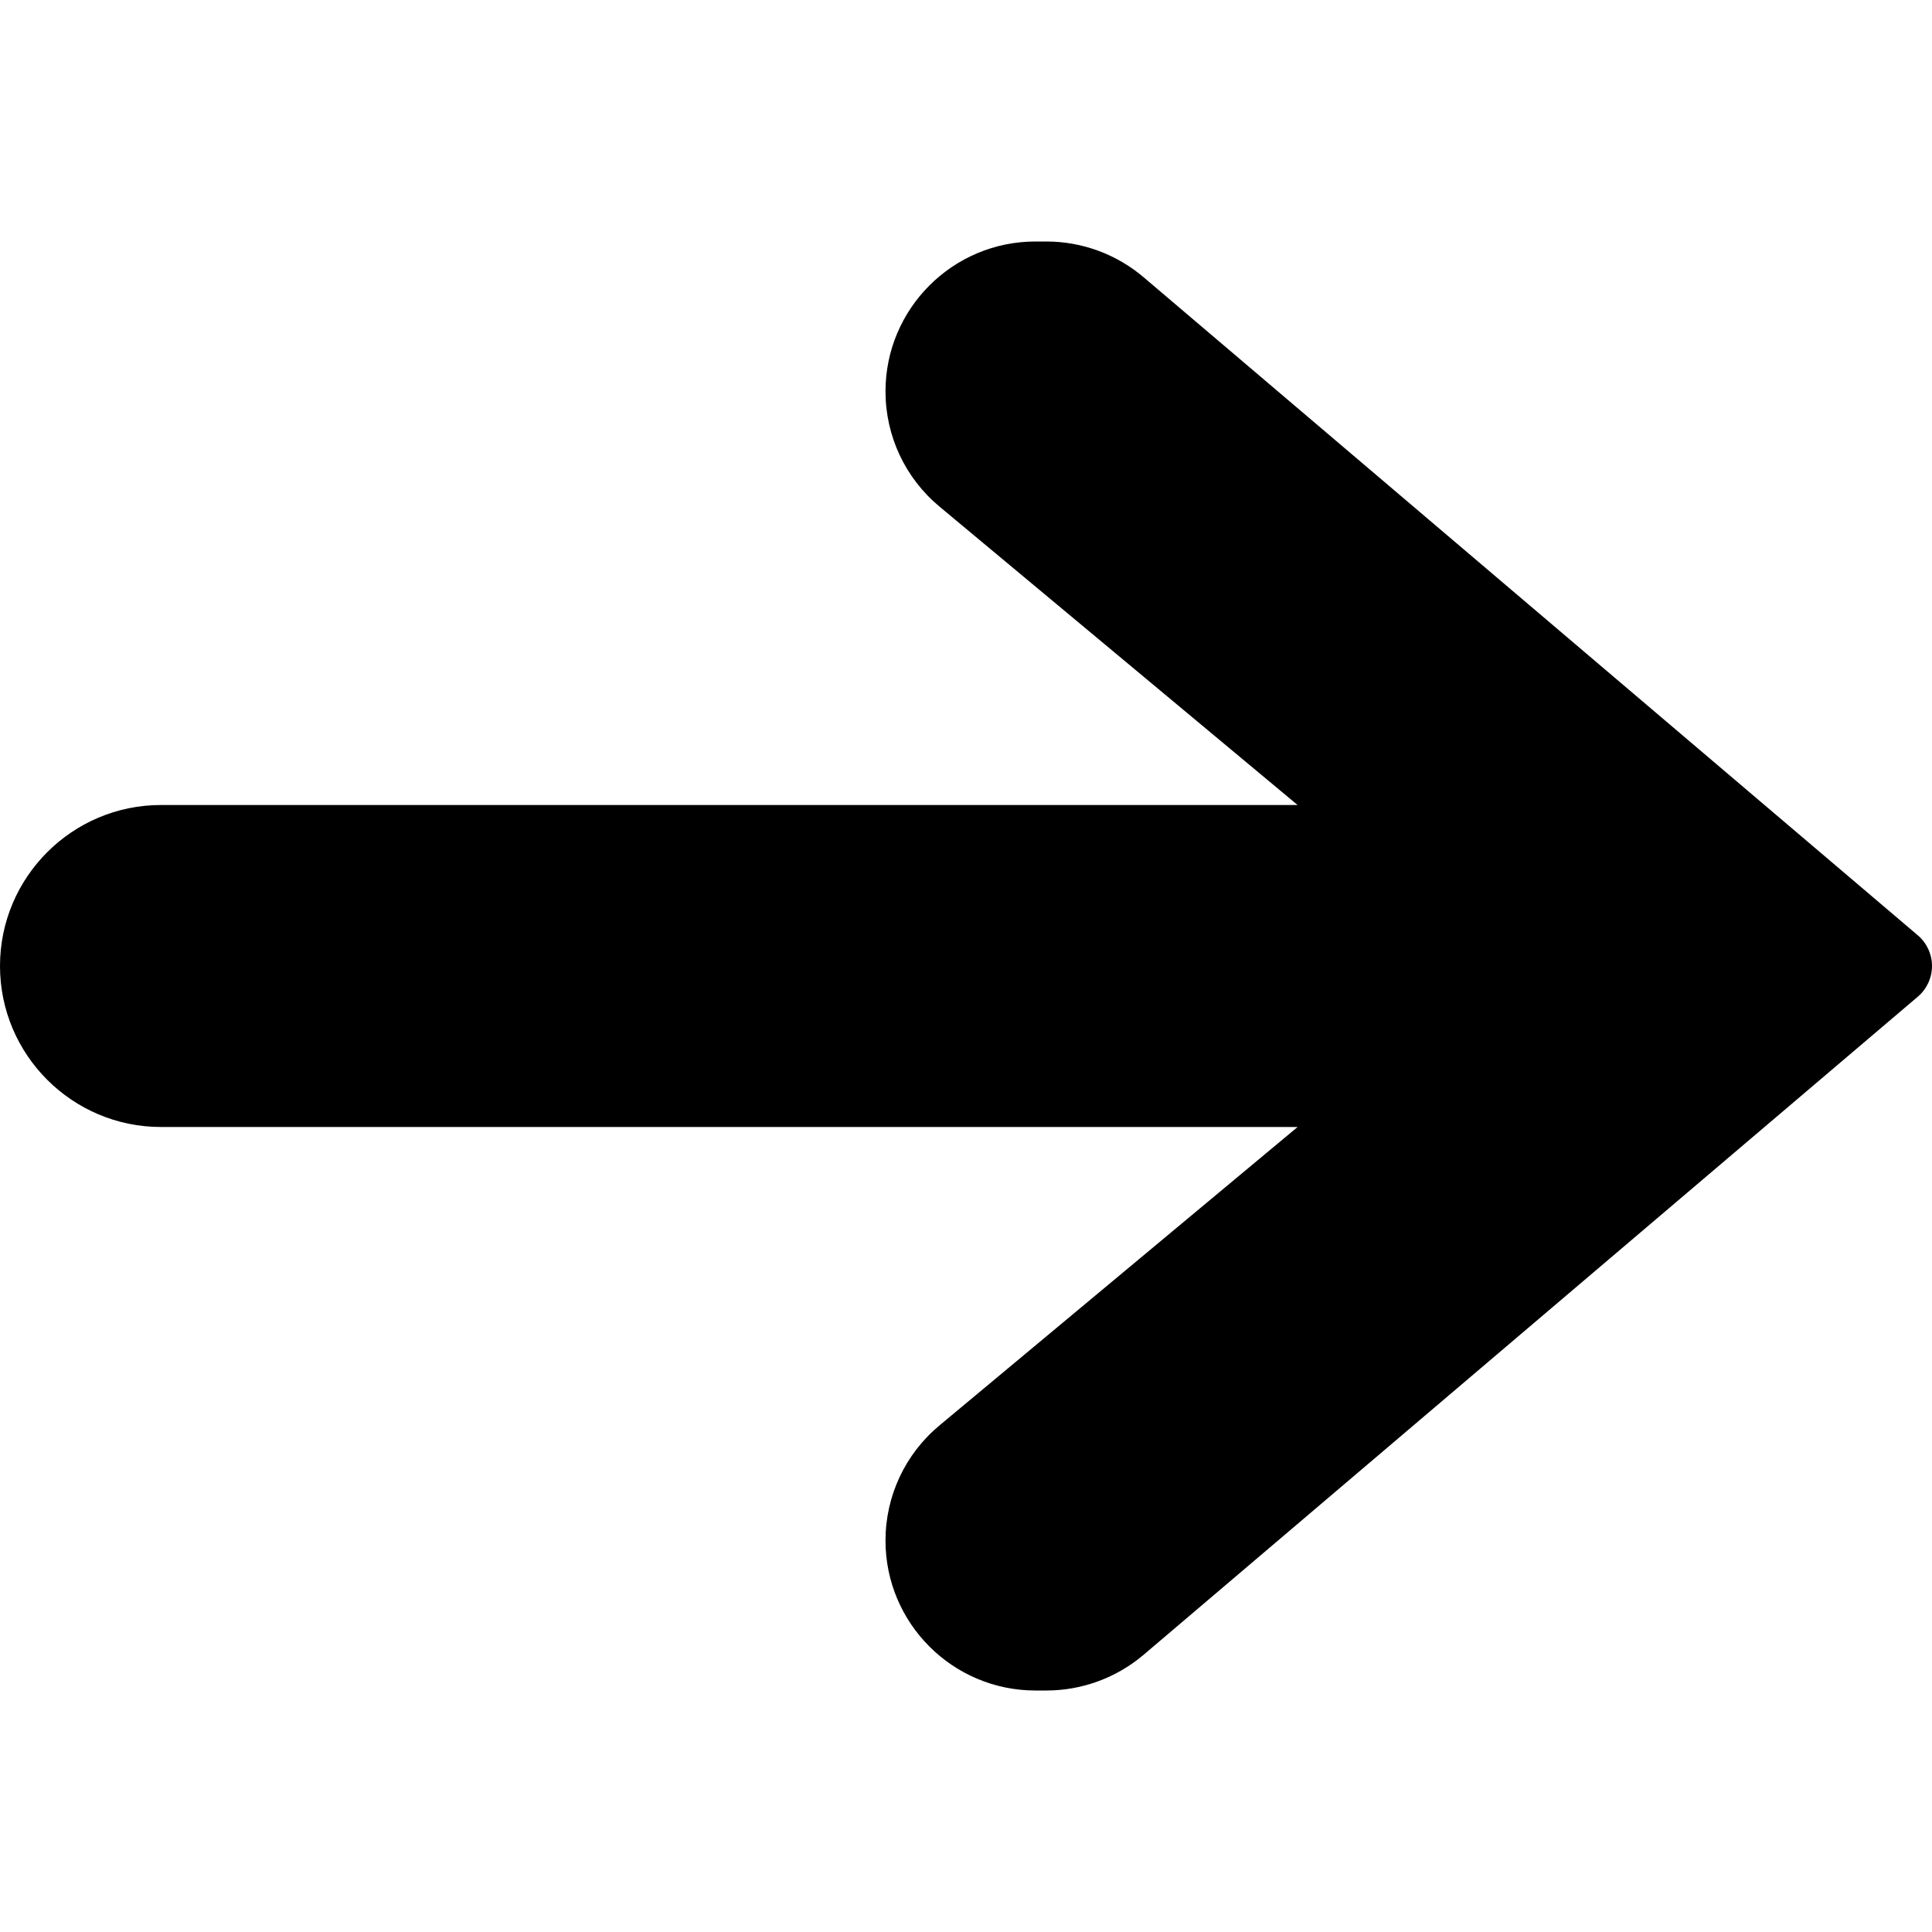
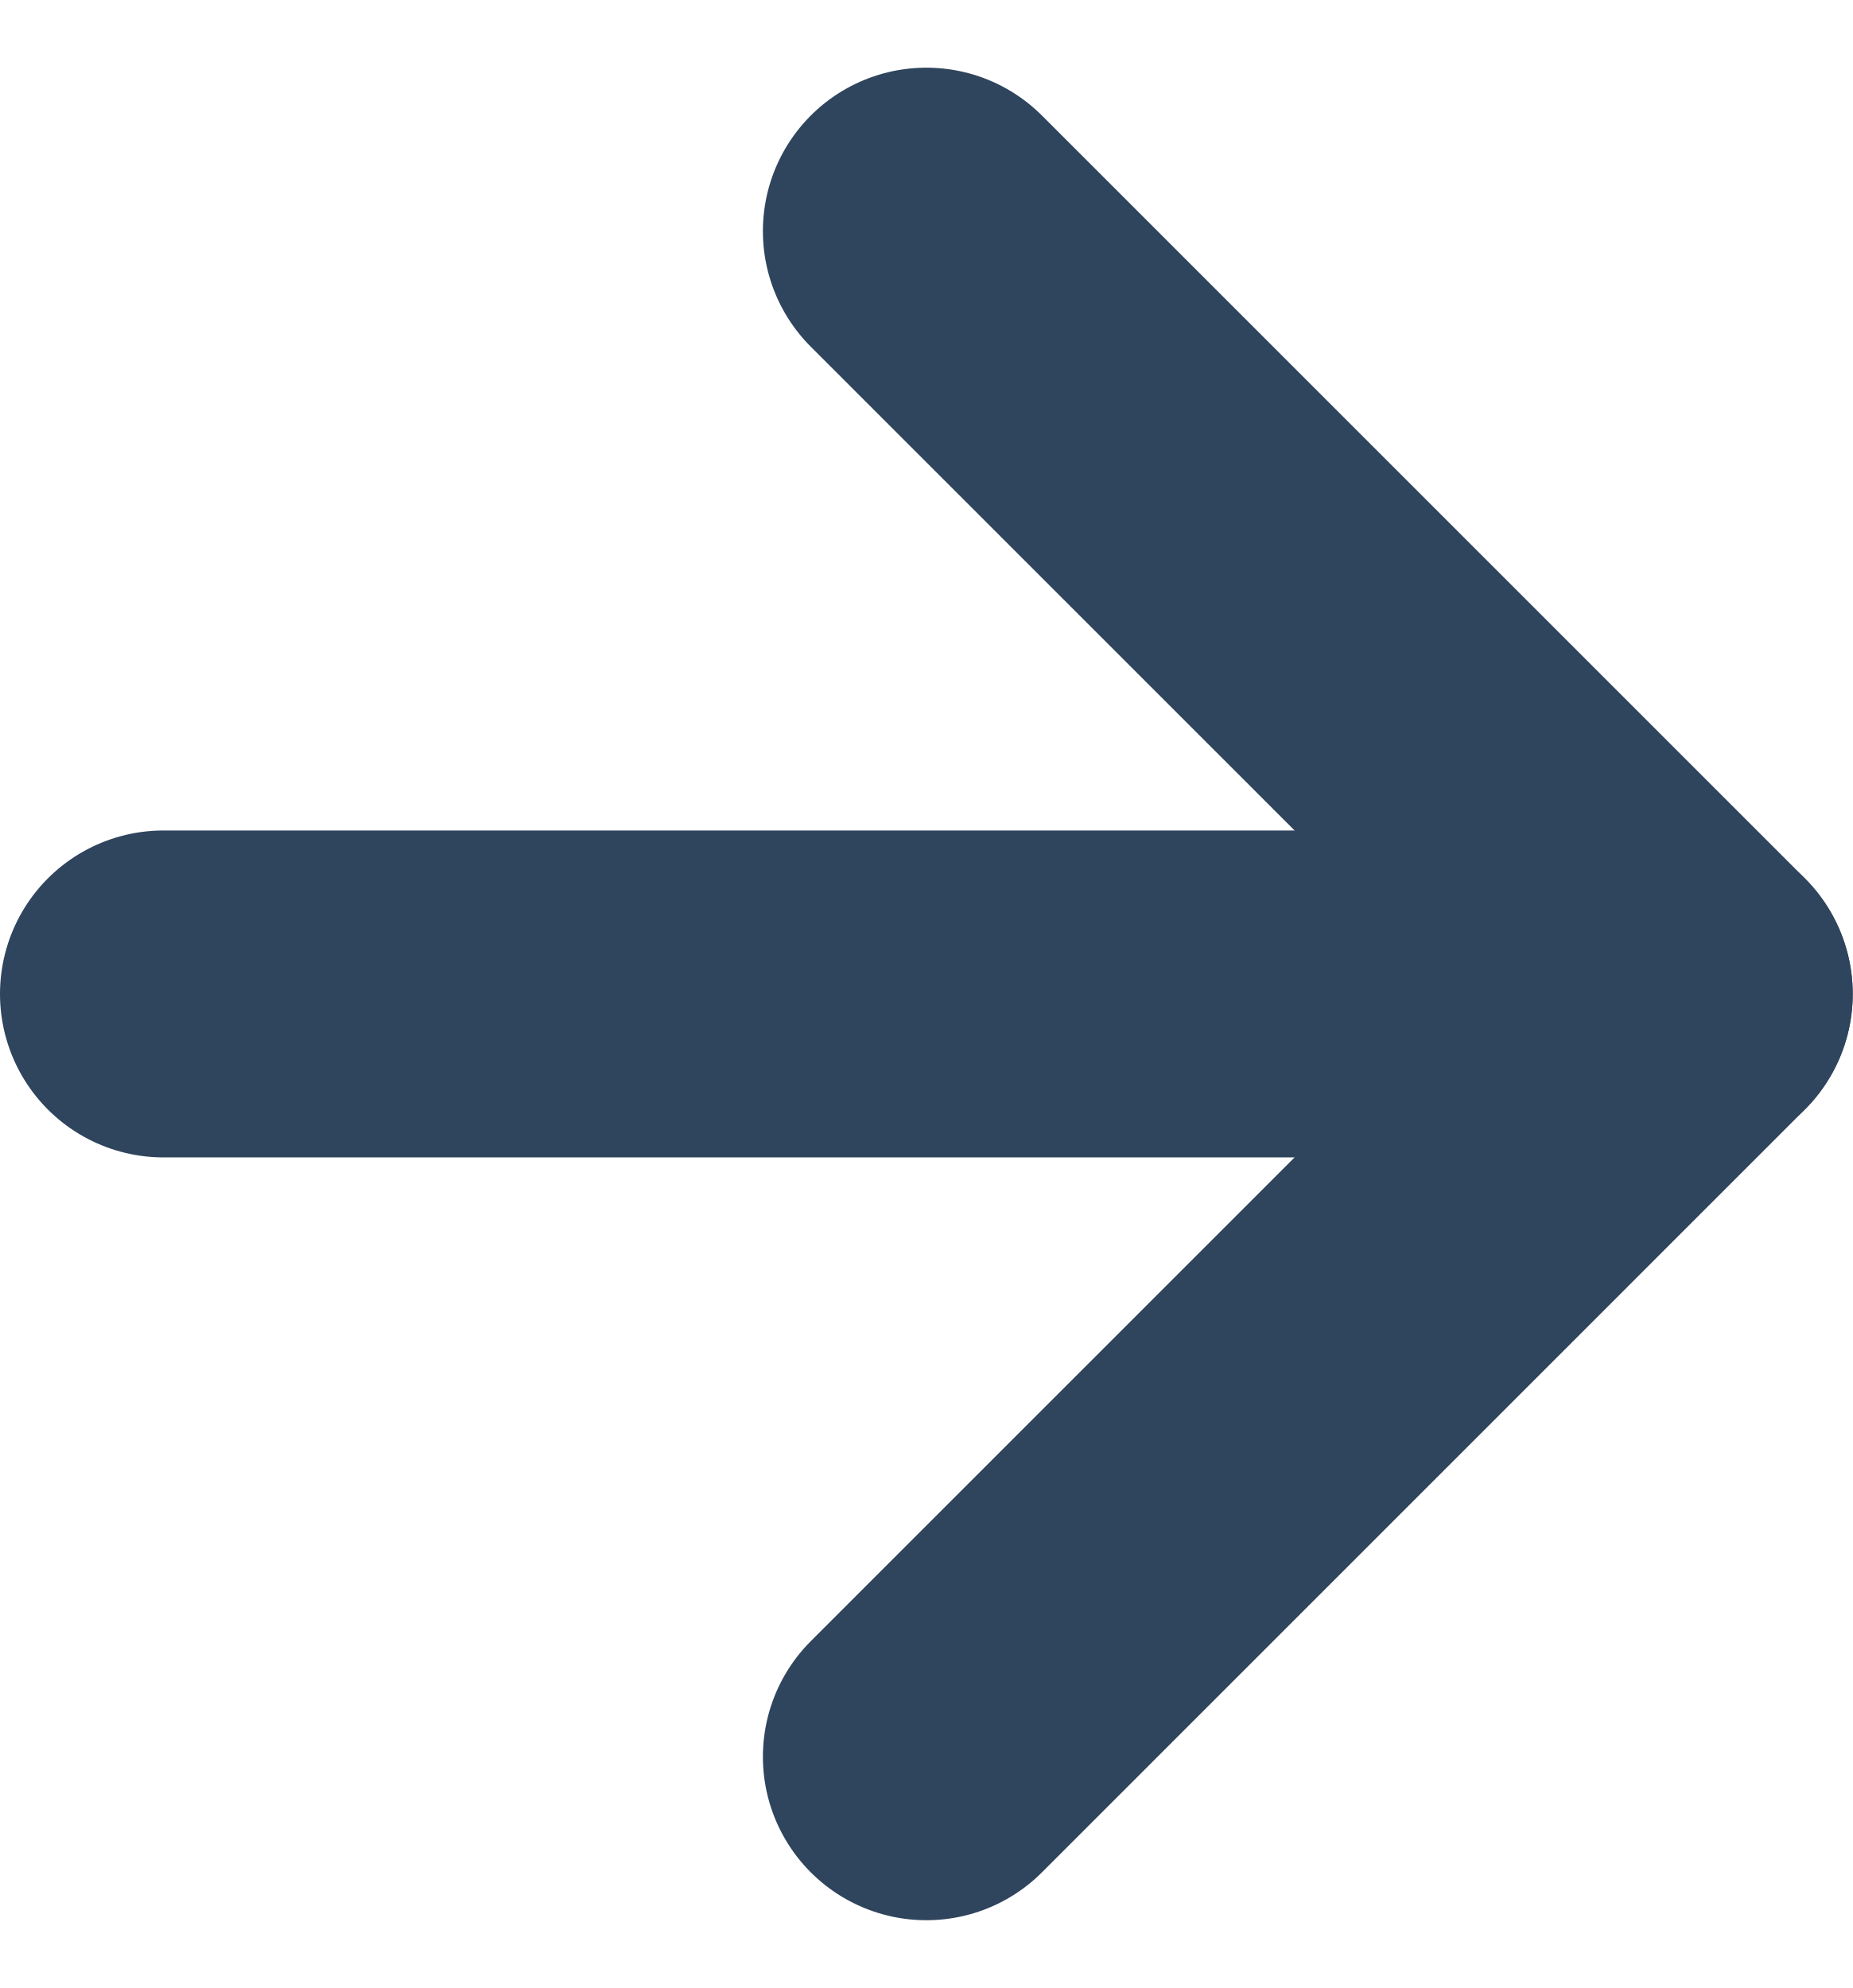
- <svg xmlns="http://www.w3.org/2000/svg" version="1.1" id="Capa_1" x="0px" y="0px" width="12px" viewBox="0 0 512 512" style="enable-background:new 0 0 512 512;" xml:space="preserve">
-   <g>
-     <g>
-       <path d="M508.25,247.875L303.042,73.448C295.854,67.354,286.729,64,277.313,64h-2.917c-21.917,0-39.729,17.823-39.729,39.719    c0,11.823,5.208,22.948,14.292,30.521l94.917,79.094H42.667C19.146,213.333,0,232.469,0,256s19.146,42.667,42.667,42.667h301.208    l-94.917,79.094c-9.083,7.573-14.292,18.698-14.292,30.521c0,21.896,17.813,39.719,39.729,39.719h2.917    c9.417,0,18.542-3.354,25.75-9.458L508.25,264.125c2.375-2.021,3.75-5,3.75-8.125S510.625,249.896,508.25,247.875z" />
-     </g>
+ <svg xmlns="http://www.w3.org/2000/svg" width="17" height="18.243" viewBox="0 0 17 18.243">
+   <defs>
+     <style>
+             .prefix__cls-1{fill:none;stroke:#2f445d;stroke-linecap:round;stroke-linejoin:round;stroke-width:3px}
+         </style>
+   </defs>
+   <g id="prefix__Icon_feather-arrow-right" data-name="Icon feather-arrow-right" transform="translate(-6 -5.379)">
+     <path id="prefix__Path_428" d="M7.5 18h14" class="prefix__cls-1" data-name="Path 428" transform="translate(0 -3.5)" />
+     <path id="prefix__Path_429" d="M18 7.5l7 7-7 7" class="prefix__cls-1" data-name="Path 429" transform="translate(-3.5)" />
  </g>
-   <g>
- </g>
-   <g>
- </g>
-   <g>
- </g>
-   <g>
- </g>
-   <g>
- </g>
-   <g>
- </g>
-   <g>
- </g>
-   <g>
- </g>
-   <g>
- </g>
-   <g>
- </g>
-   <g>
- </g>
-   <g>
- </g>
-   <g>
- </g>
-   <g>
- </g>
-   <g>
- </g>
</svg>
